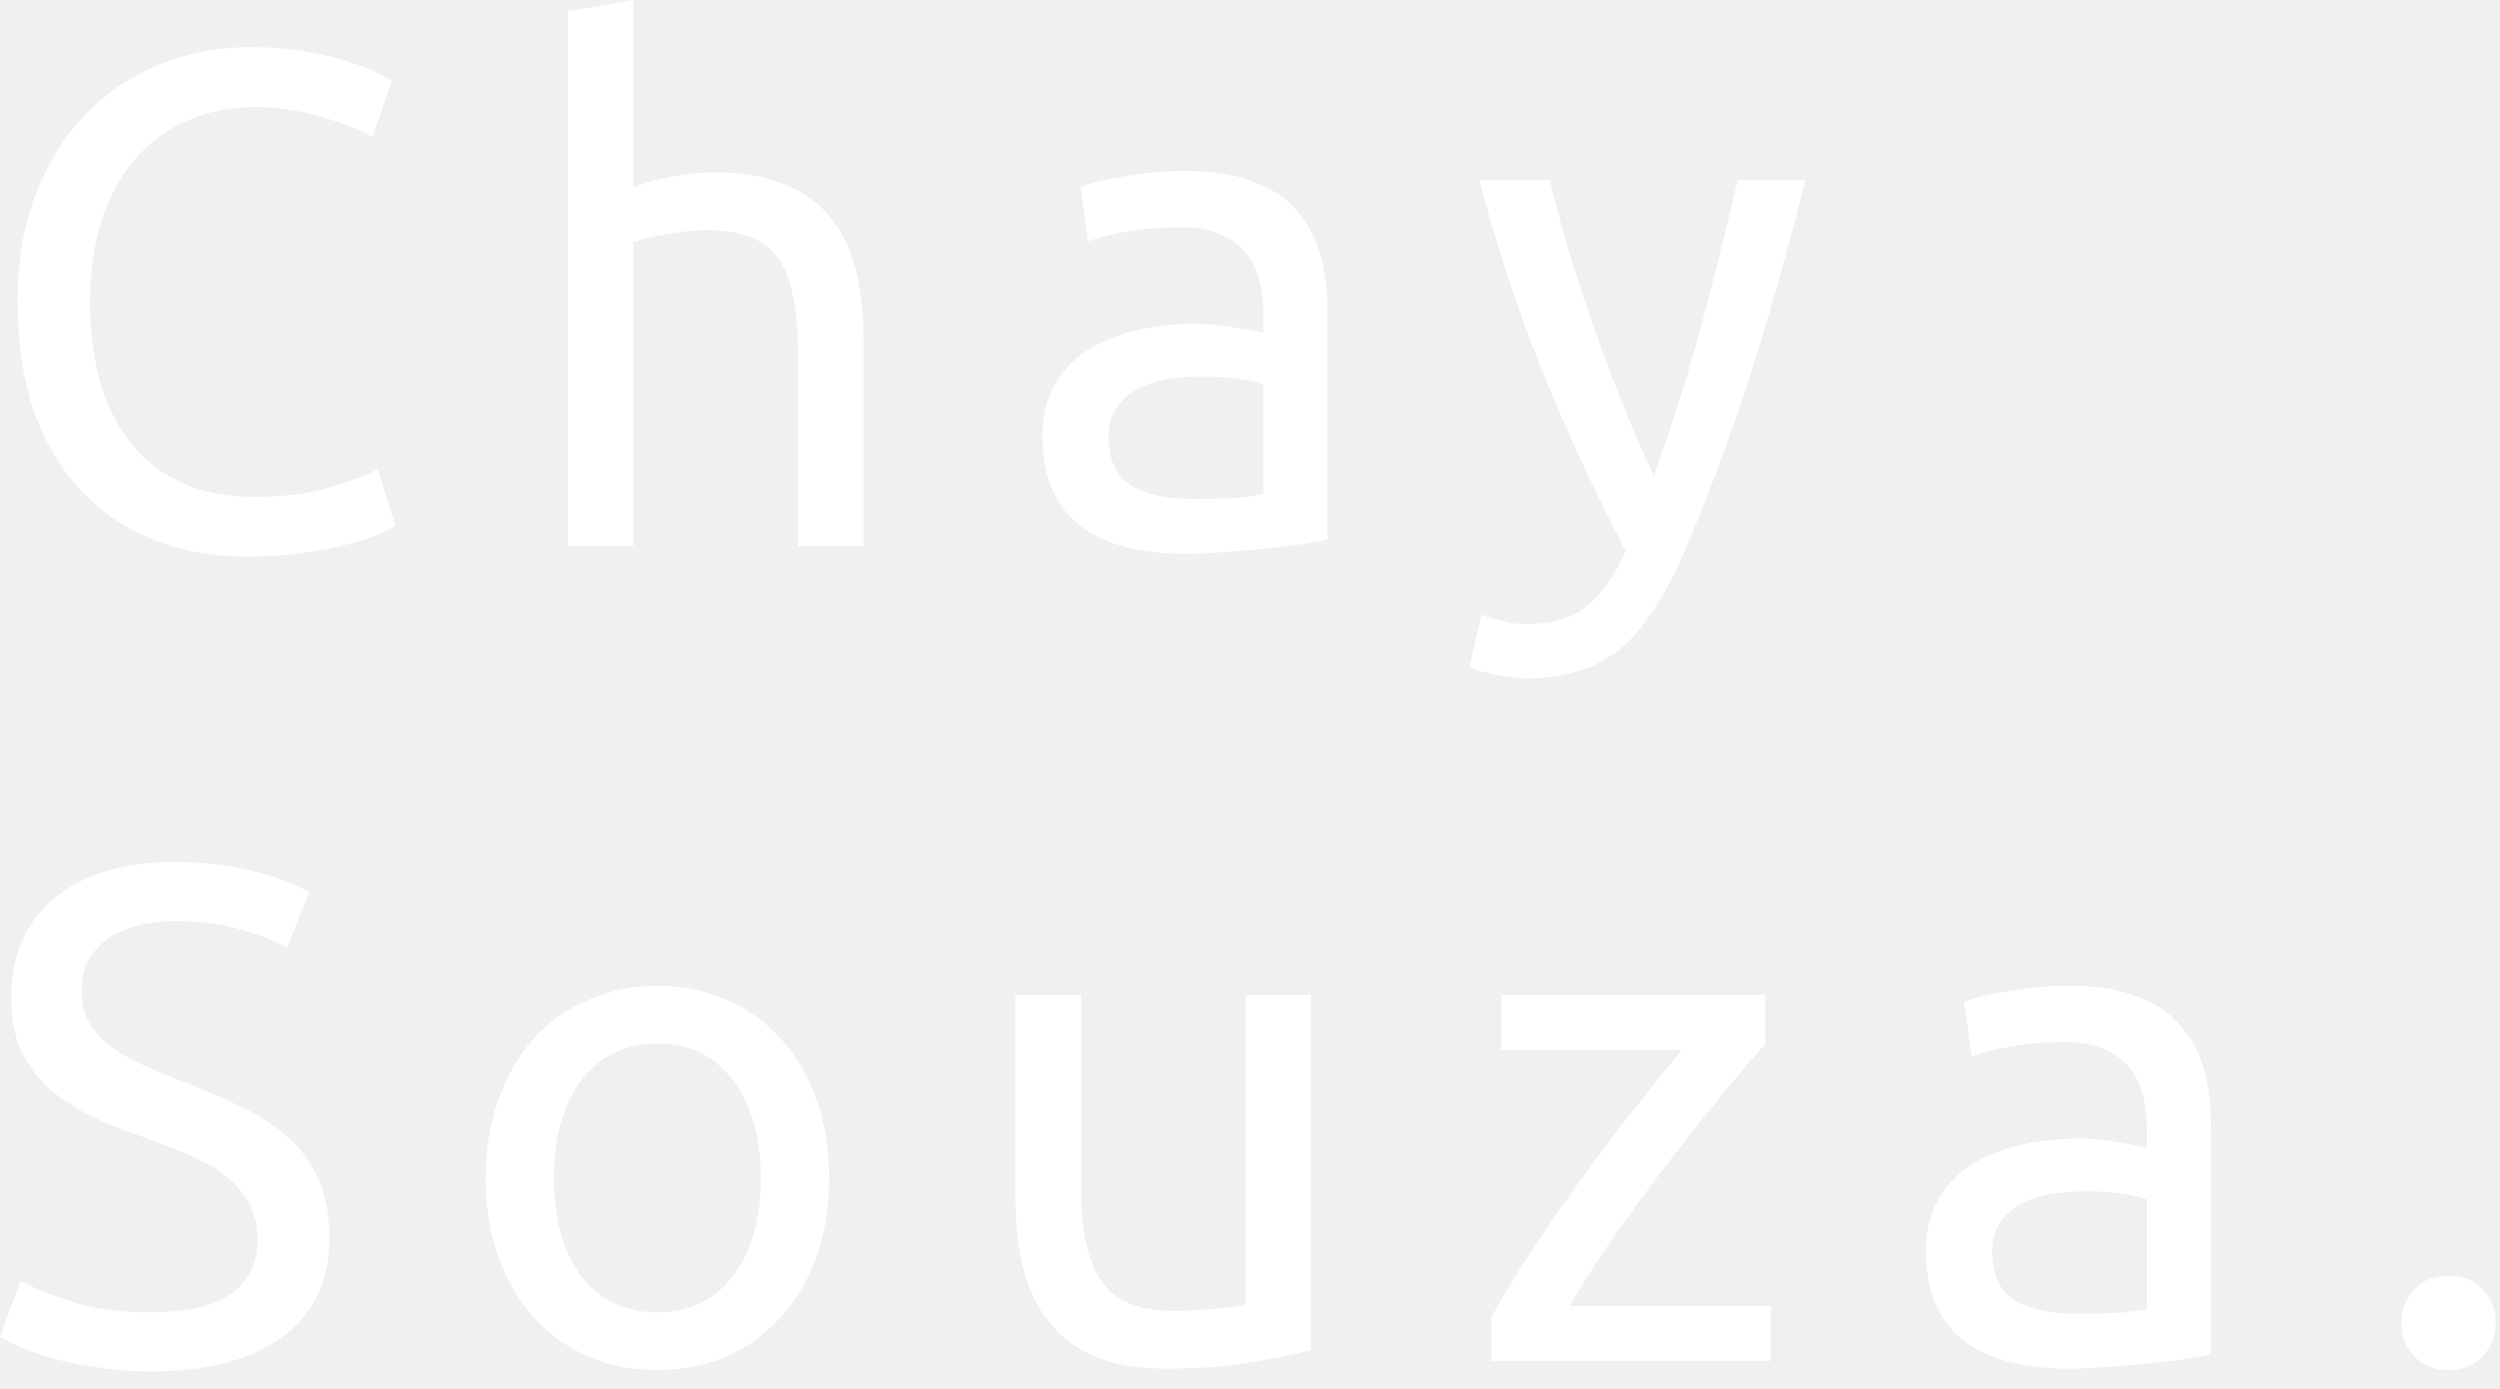
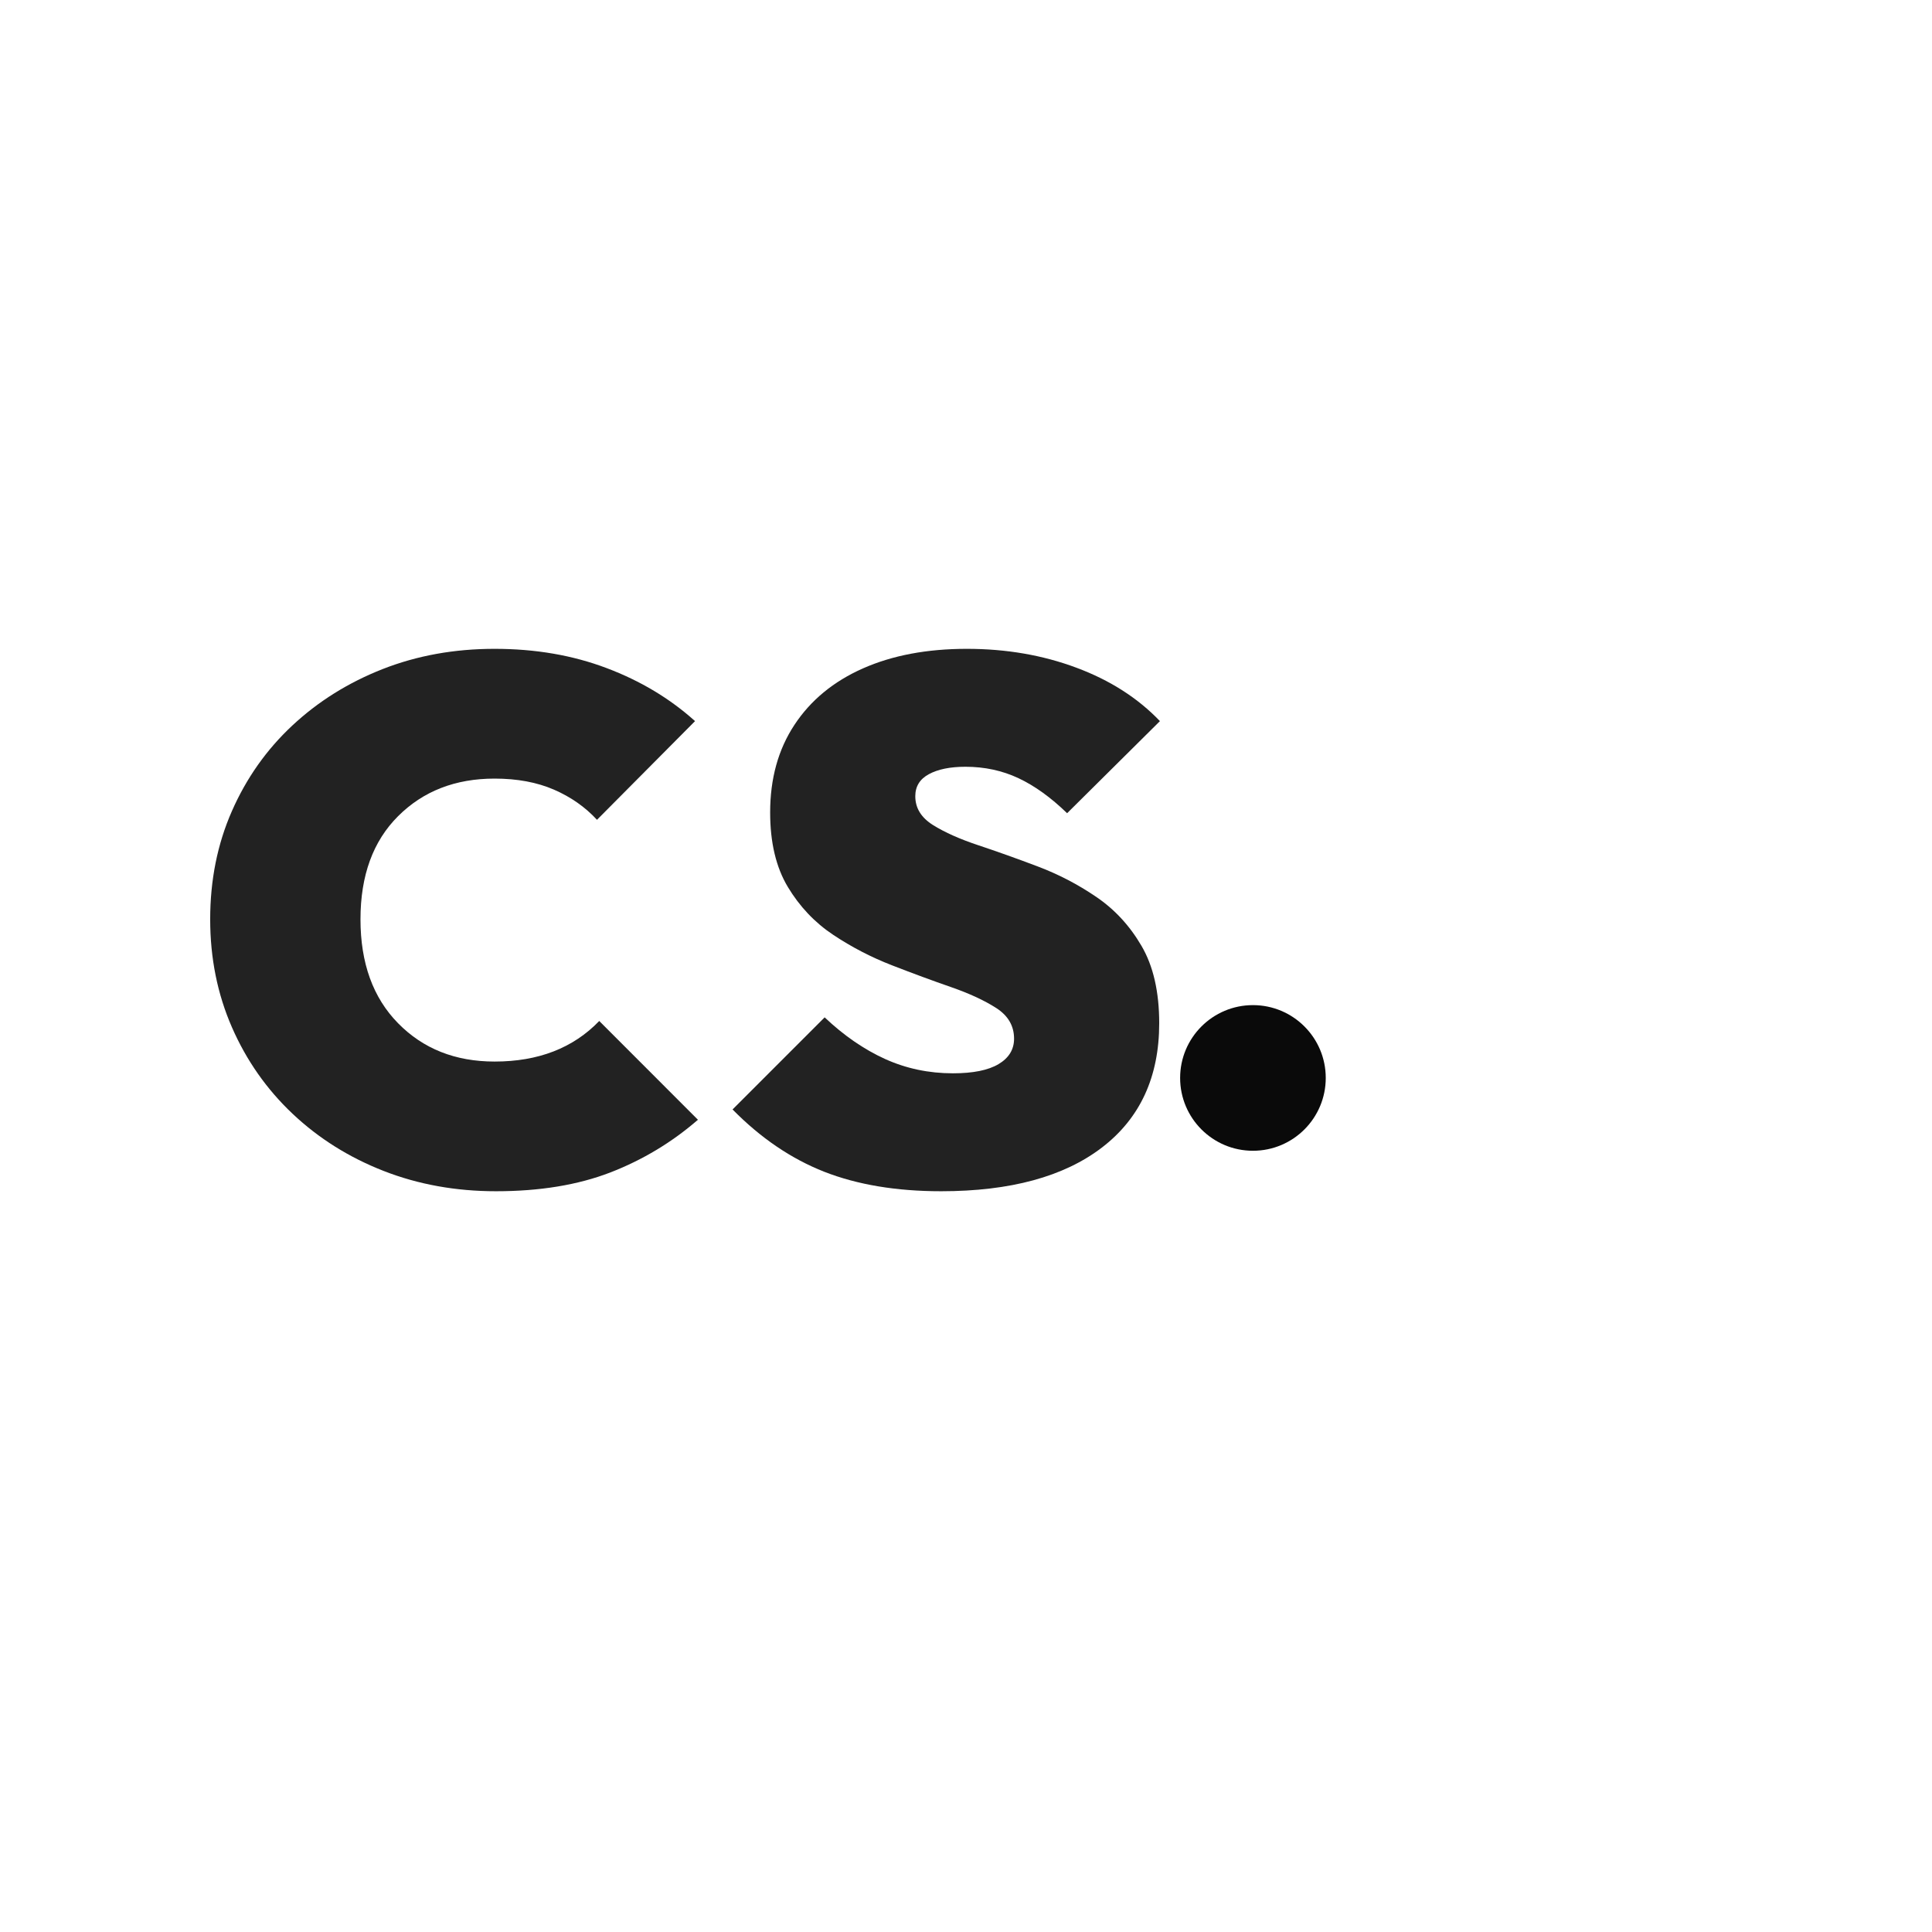
- <svg xmlns="http://www.w3.org/2000/svg" width="135" height="75" viewBox="0 0 135 75" fill="none">
-   <path d="M13.338 30.058C11.489 30.058 9.804 29.754 8.284 29.146C6.764 28.538 5.459 27.651 4.37 26.486C3.281 25.321 2.432 23.889 1.824 22.192C1.241 20.469 0.95 18.506 0.95 16.302C0.95 14.098 1.279 12.147 1.938 10.45C2.622 8.727 3.534 7.283 4.674 6.118C5.814 4.953 7.144 4.066 8.664 3.458C10.184 2.85 11.805 2.546 13.528 2.546C14.617 2.546 15.593 2.622 16.454 2.774C17.341 2.926 18.101 3.103 18.734 3.306C19.393 3.509 19.925 3.711 20.33 3.914C20.735 4.117 21.014 4.269 21.166 4.37L20.102 7.41C19.874 7.258 19.545 7.093 19.114 6.916C18.683 6.739 18.189 6.561 17.632 6.384C17.1 6.207 16.505 6.067 15.846 5.966C15.213 5.839 14.567 5.776 13.908 5.776C12.515 5.776 11.261 6.017 10.146 6.498C9.031 6.979 8.081 7.676 7.296 8.588C6.511 9.5 5.903 10.615 5.472 11.932C5.067 13.224 4.864 14.681 4.864 16.302C4.864 17.873 5.041 19.304 5.396 20.596C5.776 21.888 6.333 23.003 7.068 23.94C7.803 24.852 8.715 25.561 9.804 26.068C10.919 26.575 12.211 26.828 13.68 26.828C15.377 26.828 16.783 26.651 17.898 26.296C19.013 25.941 19.849 25.625 20.406 25.346L21.356 28.386C21.179 28.513 20.862 28.677 20.406 28.88C19.95 29.057 19.38 29.235 18.696 29.412C18.012 29.589 17.214 29.741 16.302 29.868C15.39 29.995 14.402 30.058 13.338 30.058ZM30.671 29.488V0.608L34.205 5.72205e-06V10.108C34.863 9.855 35.56 9.665 36.294 9.538C37.054 9.386 37.802 9.31 38.536 9.31C40.107 9.31 41.412 9.538 42.45 9.994C43.489 10.425 44.312 11.045 44.92 11.856C45.554 12.641 45.997 13.591 46.251 14.706C46.504 15.821 46.63 17.049 46.63 18.392V29.488H43.096V19.152C43.096 17.936 43.008 16.897 42.831 16.036C42.678 15.175 42.413 14.478 42.032 13.946C41.653 13.414 41.146 13.034 40.513 12.806C39.879 12.553 39.094 12.426 38.157 12.426C37.776 12.426 37.384 12.451 36.978 12.502C36.573 12.553 36.181 12.616 35.8 12.692C35.446 12.743 35.117 12.806 34.812 12.882C34.534 12.958 34.331 13.021 34.205 13.072V29.488H30.671ZM64.387 26.942C65.223 26.942 65.958 26.929 66.591 26.904C67.25 26.853 67.795 26.777 68.225 26.676V20.786C67.972 20.659 67.554 20.558 66.971 20.482C66.414 20.381 65.73 20.33 64.919 20.33C64.387 20.33 63.817 20.368 63.209 20.444C62.627 20.52 62.082 20.685 61.575 20.938C61.094 21.166 60.689 21.495 60.359 21.926C60.03 22.331 59.865 22.876 59.865 23.56C59.865 24.827 60.271 25.713 61.081 26.22C61.892 26.701 62.994 26.942 64.387 26.942ZM64.083 9.234C65.502 9.234 66.693 9.424 67.655 9.804C68.643 10.159 69.429 10.678 70.011 11.362C70.619 12.021 71.05 12.819 71.303 13.756C71.557 14.668 71.683 15.681 71.683 16.796V29.146C71.379 29.197 70.949 29.273 70.391 29.374C69.859 29.45 69.251 29.526 68.567 29.602C67.883 29.678 67.136 29.741 66.325 29.792C65.54 29.868 64.755 29.906 63.969 29.906C62.855 29.906 61.829 29.792 60.891 29.564C59.954 29.336 59.143 28.981 58.459 28.5C57.775 27.993 57.243 27.335 56.863 26.524C56.483 25.713 56.293 24.738 56.293 23.598C56.293 22.509 56.509 21.571 56.939 20.786C57.395 20.001 58.003 19.367 58.763 18.886C59.523 18.405 60.41 18.05 61.423 17.822C62.437 17.594 63.501 17.48 64.615 17.48C64.97 17.48 65.337 17.505 65.717 17.556C66.097 17.581 66.452 17.632 66.781 17.708C67.136 17.759 67.44 17.809 67.693 17.86C67.947 17.911 68.124 17.949 68.225 17.974V16.986C68.225 16.403 68.162 15.833 68.035 15.276C67.909 14.693 67.681 14.187 67.351 13.756C67.022 13.3 66.566 12.945 65.983 12.692C65.426 12.413 64.691 12.274 63.779 12.274C62.614 12.274 61.588 12.363 60.701 12.54C59.84 12.692 59.194 12.857 58.763 13.034L58.345 10.108C58.801 9.905 59.561 9.715 60.625 9.538C61.689 9.335 62.842 9.234 64.083 9.234ZM79.998 33.174C80.277 33.301 80.632 33.415 81.062 33.516C81.518 33.643 81.962 33.706 82.392 33.706C83.786 33.706 84.875 33.389 85.66 32.756C86.446 32.148 87.155 31.147 87.788 29.754C86.192 26.714 84.698 23.497 83.304 20.102C81.936 16.682 80.796 13.224 79.884 9.728H83.684C83.963 10.868 84.292 12.097 84.672 13.414C85.078 14.731 85.521 16.087 86.002 17.48C86.484 18.873 87.003 20.267 87.56 21.66C88.118 23.053 88.7 24.396 89.308 25.688C90.271 23.028 91.107 20.393 91.816 17.784C92.526 15.175 93.197 12.489 93.83 9.728H97.478C96.566 13.452 95.553 17.037 94.438 20.482C93.324 23.902 92.12 27.107 90.828 30.096C90.322 31.236 89.79 32.211 89.232 33.022C88.7 33.858 88.105 34.542 87.446 35.074C86.788 35.606 86.04 35.999 85.204 36.252C84.394 36.505 83.469 36.632 82.43 36.632C82.152 36.632 81.86 36.607 81.556 36.556C81.252 36.531 80.948 36.48 80.644 36.404C80.366 36.353 80.1 36.29 79.846 36.214C79.618 36.138 79.454 36.075 79.352 36.024L79.998 33.174ZM8.132 70.866C11.983 70.866 13.908 69.549 13.908 66.914C13.908 66.103 13.731 65.419 13.376 64.862C13.047 64.279 12.591 63.785 12.008 63.38C11.425 62.949 10.754 62.582 9.994 62.278C9.259 61.974 8.474 61.67 7.638 61.366C6.675 61.037 5.763 60.669 4.902 60.264C4.041 59.833 3.293 59.339 2.66 58.782C2.027 58.199 1.52 57.515 1.14 56.73C0.785 55.945 0.608 54.995 0.608 53.88C0.608 51.575 1.393 49.776 2.964 48.484C4.535 47.192 6.701 46.546 9.462 46.546C11.058 46.546 12.502 46.723 13.794 47.078C15.111 47.407 16.074 47.775 16.682 48.18L15.504 51.182C14.972 50.853 14.174 50.536 13.11 50.232C12.071 49.903 10.855 49.738 9.462 49.738C8.753 49.738 8.094 49.814 7.486 49.966C6.878 50.118 6.346 50.346 5.89 50.65C5.434 50.954 5.067 51.347 4.788 51.828C4.535 52.284 4.408 52.829 4.408 53.462C4.408 54.171 4.547 54.767 4.826 55.248C5.105 55.729 5.497 56.16 6.004 56.54C6.511 56.895 7.093 57.224 7.752 57.528C8.436 57.832 9.183 58.136 9.994 58.44C11.134 58.896 12.173 59.352 13.11 59.808C14.073 60.264 14.896 60.809 15.58 61.442C16.289 62.075 16.834 62.835 17.214 63.722C17.594 64.583 17.784 65.635 17.784 66.876C17.784 69.181 16.935 70.955 15.238 72.196C13.566 73.437 11.197 74.058 8.132 74.058C7.093 74.058 6.131 73.982 5.244 73.83C4.383 73.703 3.61 73.551 2.926 73.374C2.242 73.171 1.647 72.969 1.14 72.766C0.659 72.538 0.279 72.348 2.19047e-06 72.196L1.102 69.156C1.685 69.485 2.571 69.853 3.762 70.258C4.953 70.663 6.409 70.866 8.132 70.866ZM44.773 63.608C44.773 65.179 44.545 66.597 44.089 67.864C43.633 69.131 42.987 70.22 42.151 71.132C41.34 72.044 40.365 72.753 39.225 73.26C38.085 73.741 36.843 73.982 35.501 73.982C34.158 73.982 32.917 73.741 31.777 73.26C30.637 72.753 29.649 72.044 28.813 71.132C28.002 70.22 27.369 69.131 26.913 67.864C26.457 66.597 26.229 65.179 26.229 63.608C26.229 62.063 26.457 60.657 26.913 59.39C27.369 58.098 28.002 56.996 28.813 56.084C29.649 55.172 30.637 54.475 31.777 53.994C32.917 53.487 34.158 53.234 35.501 53.234C36.843 53.234 38.085 53.487 39.225 53.994C40.365 54.475 41.34 55.172 42.151 56.084C42.987 56.996 43.633 58.098 44.089 59.39C44.545 60.657 44.773 62.063 44.773 63.608ZM41.087 63.608C41.087 61.379 40.58 59.618 39.567 58.326C38.579 57.009 37.223 56.35 35.501 56.35C33.778 56.35 32.41 57.009 31.397 58.326C30.409 59.618 29.915 61.379 29.915 63.608C29.915 65.837 30.409 67.611 31.397 68.928C32.41 70.22 33.778 70.866 35.501 70.866C37.223 70.866 38.579 70.22 39.567 68.928C40.58 67.611 41.087 65.837 41.087 63.608ZM70.797 72.918C69.986 73.121 68.909 73.336 67.567 73.564C66.249 73.792 64.717 73.906 62.969 73.906C61.449 73.906 60.169 73.691 59.131 73.26C58.092 72.804 57.256 72.171 56.623 71.36C55.989 70.549 55.533 69.599 55.255 68.51C54.976 67.395 54.837 66.167 54.837 64.824V53.728H58.371V64.064C58.371 66.471 58.751 68.193 59.511 69.232C60.271 70.271 61.55 70.79 63.349 70.79C63.729 70.79 64.121 70.777 64.527 70.752C64.932 70.727 65.312 70.701 65.667 70.676C66.021 70.625 66.338 70.587 66.617 70.562C66.921 70.511 67.136 70.461 67.263 70.41V53.728H70.797V72.918ZM95.315 56.388C94.783 56.971 94.074 57.794 93.187 58.858C92.326 59.922 91.388 61.1 90.375 62.392C89.387 63.684 88.386 65.039 87.373 66.458C86.385 67.877 85.511 69.232 84.751 70.524H95.619V73.488H80.533V71.132C81.141 70.017 81.888 68.789 82.775 67.446C83.662 66.103 84.586 64.773 85.549 63.456C86.537 62.113 87.487 60.859 88.399 59.694C89.336 58.503 90.147 57.503 90.831 56.692H81.065V53.728H95.315V56.388ZM112.1 70.942C112.936 70.942 113.67 70.929 114.304 70.904C114.962 70.853 115.507 70.777 115.938 70.676V64.786C115.684 64.659 115.266 64.558 114.684 64.482C114.126 64.381 113.442 64.33 112.632 64.33C112.1 64.33 111.53 64.368 110.922 64.444C110.339 64.52 109.794 64.685 109.288 64.938C108.806 65.166 108.401 65.495 108.072 65.926C107.742 66.331 107.578 66.876 107.578 67.56C107.578 68.827 107.983 69.713 108.794 70.22C109.604 70.701 110.706 70.942 112.1 70.942ZM111.796 53.234C113.214 53.234 114.405 53.424 115.368 53.804C116.356 54.159 117.141 54.678 117.724 55.362C118.332 56.021 118.762 56.819 119.016 57.756C119.269 58.668 119.396 59.681 119.396 60.796V73.146C119.092 73.197 118.661 73.273 118.104 73.374C117.572 73.45 116.964 73.526 116.28 73.602C115.596 73.678 114.848 73.741 114.038 73.792C113.252 73.868 112.467 73.906 111.682 73.906C110.567 73.906 109.541 73.792 108.604 73.564C107.666 73.336 106.856 72.981 106.172 72.5C105.488 71.993 104.956 71.335 104.576 70.524C104.196 69.713 104.006 68.738 104.006 67.598C104.006 66.509 104.221 65.571 104.652 64.786C105.108 64.001 105.716 63.367 106.476 62.886C107.236 62.405 108.122 62.05 109.136 61.822C110.149 61.594 111.213 61.48 112.328 61.48C112.682 61.48 113.05 61.505 113.43 61.556C113.81 61.581 114.164 61.632 114.494 61.708C114.848 61.759 115.152 61.809 115.406 61.86C115.659 61.911 115.836 61.949 115.938 61.974V60.986C115.938 60.403 115.874 59.833 115.748 59.276C115.621 58.693 115.393 58.187 115.064 57.756C114.734 57.3 114.278 56.945 113.696 56.692C113.138 56.413 112.404 56.274 111.492 56.274C110.326 56.274 109.3 56.363 108.414 56.54C107.552 56.692 106.906 56.857 106.476 57.034L106.058 54.108C106.514 53.905 107.274 53.715 108.338 53.538C109.402 53.335 110.554 53.234 111.796 53.234ZM134.765 71.436C134.765 72.12 134.537 72.715 134.081 73.222C133.625 73.729 133.005 73.982 132.219 73.982C131.434 73.982 130.813 73.729 130.357 73.222C129.901 72.715 129.673 72.12 129.673 71.436C129.673 70.752 129.901 70.157 130.357 69.65C130.813 69.143 131.434 68.89 132.219 68.89C133.005 68.89 133.625 69.143 134.081 69.65C134.537 70.157 134.765 70.752 134.765 71.436Z" fill="white" />
+ <svg xmlns="http://www.w3.org/2000/svg" width="500" zoomAndPan="magnify" viewBox="0 0 375 375" height="500" preserveAspectRatio="xMidYMid meet" version="1.0">
+   <defs>
+     <g />
+     <clipPath id="b4d5d524a6">
+       <path d="M 229.062 195.094 L 257.328 195.094 L 257.328 223.363 L 229.062 223.363 Z M 229.062 195.094 " clip-rule="nonzero" />
+     </clipPath>
+     <clipPath id="74f8c8bfd2">
+       <path d="M 243.195 195.094 C 235.391 195.094 229.062 201.422 229.062 209.227 C 229.062 217.035 235.391 223.363 243.195 223.363 C 251 223.363 257.328 217.035 257.328 209.227 C 257.328 201.422 251 195.094 243.195 195.094 Z M 243.195 195.094 " clip-rule="nonzero" />
+     </clipPath>
+     <clipPath id="024ac90dff">
+       <path d="M 0.062 0.094 L 28.328 0.094 L 28.328 28.363 L 0.062 28.363 Z M 0.062 0.094 " clip-rule="nonzero" />
+     </clipPath>
+     <clipPath id="6d41f1fb34">
+       <path d="M 14.195 0.094 C 6.391 0.094 0.062 6.422 0.062 14.227 C 0.062 22.035 6.391 28.363 14.195 28.363 C 22 28.363 28.328 22.035 28.328 14.227 C 28.328 6.422 22 0.094 14.195 0.094 Z M 14.195 0.094 " clip-rule="nonzero" />
+     </clipPath>
+     <clipPath id="b29a7008ff">
+       <rect x="0" width="29" y="0" height="29" />
+     </clipPath>
+   </defs>
+   <rect x="-37.5" width="450" fill="#ffffff" y="-37.5" height="450" fill-opacity="1" />
+   <rect x="-37.5" width="450" fill="#ffffff" y="-37.5" height="450" fill-opacity="1" />
+   <g fill="#222222" fill-opacity="1">
+     <g transform="translate(37.5, 229.5)">
+       <g>
+         <path d="M 58.781 1.719 C 50.969 1.719 43.695 0.406 36.969 -2.219 C 30.25 -4.844 24.363 -8.535 19.312 -13.297 C 14.258 -18.066 10.328 -23.672 7.516 -30.109 C 4.703 -36.547 3.297 -43.531 3.297 -51.062 C 3.297 -58.688 4.703 -65.691 7.516 -72.078 C 10.328 -78.473 14.234 -84.004 19.234 -88.672 C 24.242 -93.348 30.082 -97 36.75 -99.625 C 43.426 -102.25 50.676 -103.562 58.5 -103.562 C 66.414 -103.562 73.66 -102.316 80.234 -99.828 C 86.816 -97.348 92.539 -93.914 97.406 -89.531 L 78.375 -70.375 C 76.094 -72.852 73.305 -74.805 70.016 -76.234 C 66.723 -77.66 62.883 -78.375 58.5 -78.375 C 50.875 -78.375 44.629 -75.941 39.766 -71.078 C 34.898 -66.223 32.469 -59.551 32.469 -51.062 C 32.469 -42.57 34.898 -35.848 39.766 -30.891 C 44.629 -25.93 50.875 -23.453 58.5 -23.453 C 66.988 -23.453 73.758 -26.078 78.812 -31.328 L 97.969 -12.156 C 92.914 -7.77 87.242 -4.359 80.953 -1.922 C 74.66 0.504 67.27 1.719 58.781 1.719 Z M 58.781 1.719 " />
+       </g>
+     </g>
+   </g>
+   <g fill="#222222" fill-opacity="1">
+     <g transform="translate(141.3296, 229.5)">
+       <g>
+         <path d="M 41.344 1.719 C 32.656 1.719 25.094 0.457 18.656 -2.062 C 12.227 -4.594 6.297 -8.625 0.859 -14.156 L 18.734 -32.031 C 22.453 -28.508 26.359 -25.816 30.453 -23.953 C 34.555 -22.098 38.945 -21.172 43.625 -21.172 C 47.531 -21.172 50.484 -21.766 52.484 -22.953 C 54.492 -24.148 55.5 -25.797 55.5 -27.891 C 55.5 -30.367 54.352 -32.348 52.062 -33.828 C 49.77 -35.305 46.836 -36.664 43.266 -37.906 C 39.691 -39.145 35.879 -40.551 31.828 -42.125 C 27.773 -43.695 23.957 -45.676 20.375 -48.062 C 16.801 -50.445 13.867 -53.547 11.578 -57.359 C 9.297 -61.172 8.156 -65.984 8.156 -71.797 C 8.156 -78.379 9.727 -84.051 12.875 -88.812 C 16.02 -93.582 20.453 -97.234 26.172 -99.766 C 31.891 -102.297 38.613 -103.562 46.344 -103.562 C 53.969 -103.562 61.047 -102.344 67.578 -99.906 C 74.109 -97.477 79.52 -94.02 83.812 -89.531 L 65.797 -71.656 C 62.648 -74.707 59.504 -76.973 56.359 -78.453 C 53.211 -79.93 49.781 -80.672 46.062 -80.672 C 43.102 -80.672 40.738 -80.191 38.969 -79.234 C 37.207 -78.285 36.328 -76.859 36.328 -74.953 C 36.328 -72.66 37.473 -70.797 39.766 -69.359 C 42.055 -67.93 44.988 -66.625 48.562 -65.438 C 52.133 -64.25 55.945 -62.891 60 -61.359 C 64.051 -59.836 67.863 -57.859 71.438 -55.422 C 75.02 -52.992 77.953 -49.82 80.234 -45.906 C 82.523 -42 83.672 -36.992 83.672 -30.891 C 83.672 -20.492 79.973 -12.457 72.578 -6.781 C 65.191 -1.113 54.781 1.719 41.344 1.719 Z M 41.344 1.719 " />
+       </g>
+     </g>
+   </g>
+   <g clip-path="url(#b4d5d524a6)">
+     <g clip-path="url(#74f8c8bfd2)">
+       <g transform="matrix(1, 0, 0, 1, 229, 195)">
+         <g clip-path="url(#b29a7008ff)">
+           <g clip-path="url(#024ac90dff)">
+             <g clip-path="url(#6d41f1fb34)">
+               <path fill="#0a0a0a" d="M 0.062 0.094 L 28.328 0.094 L 28.328 28.363 L 0.062 28.363 Z M 0.062 0.094 " fill-opacity="1" fill-rule="nonzero" />
+             </g>
+           </g>
+         </g>
+       </g>
+     </g>
+   </g>
</svg>
